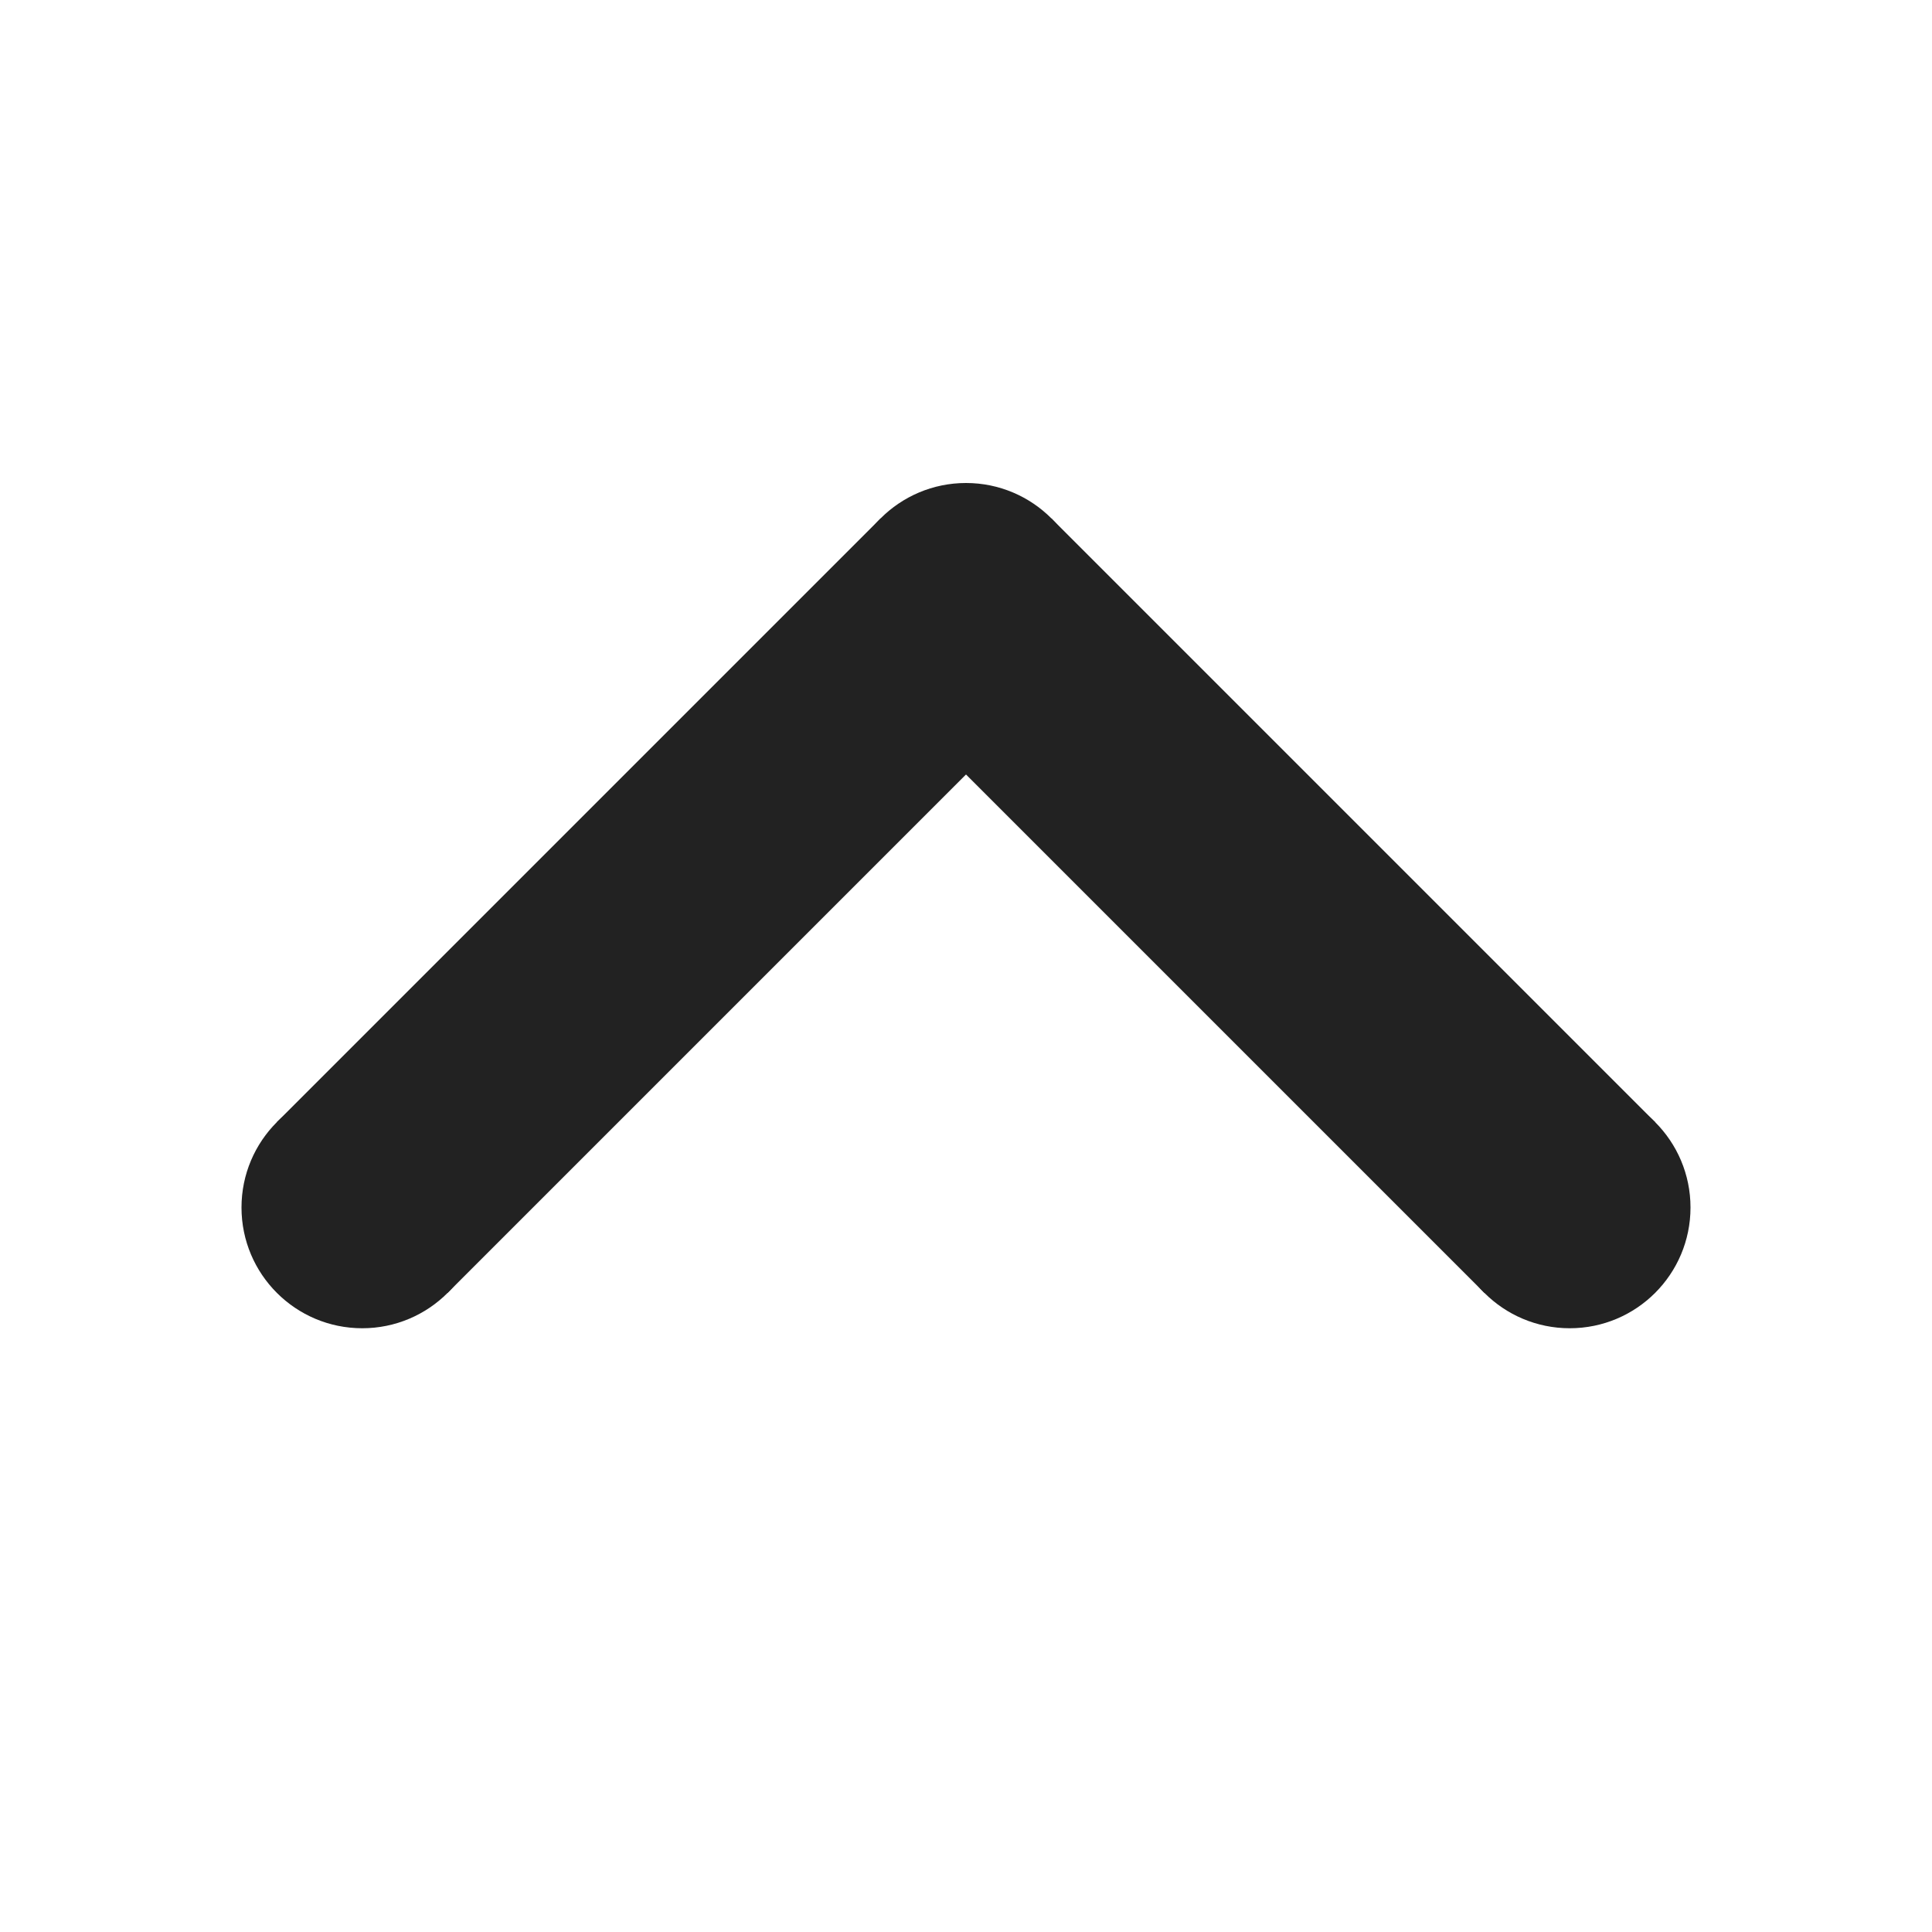
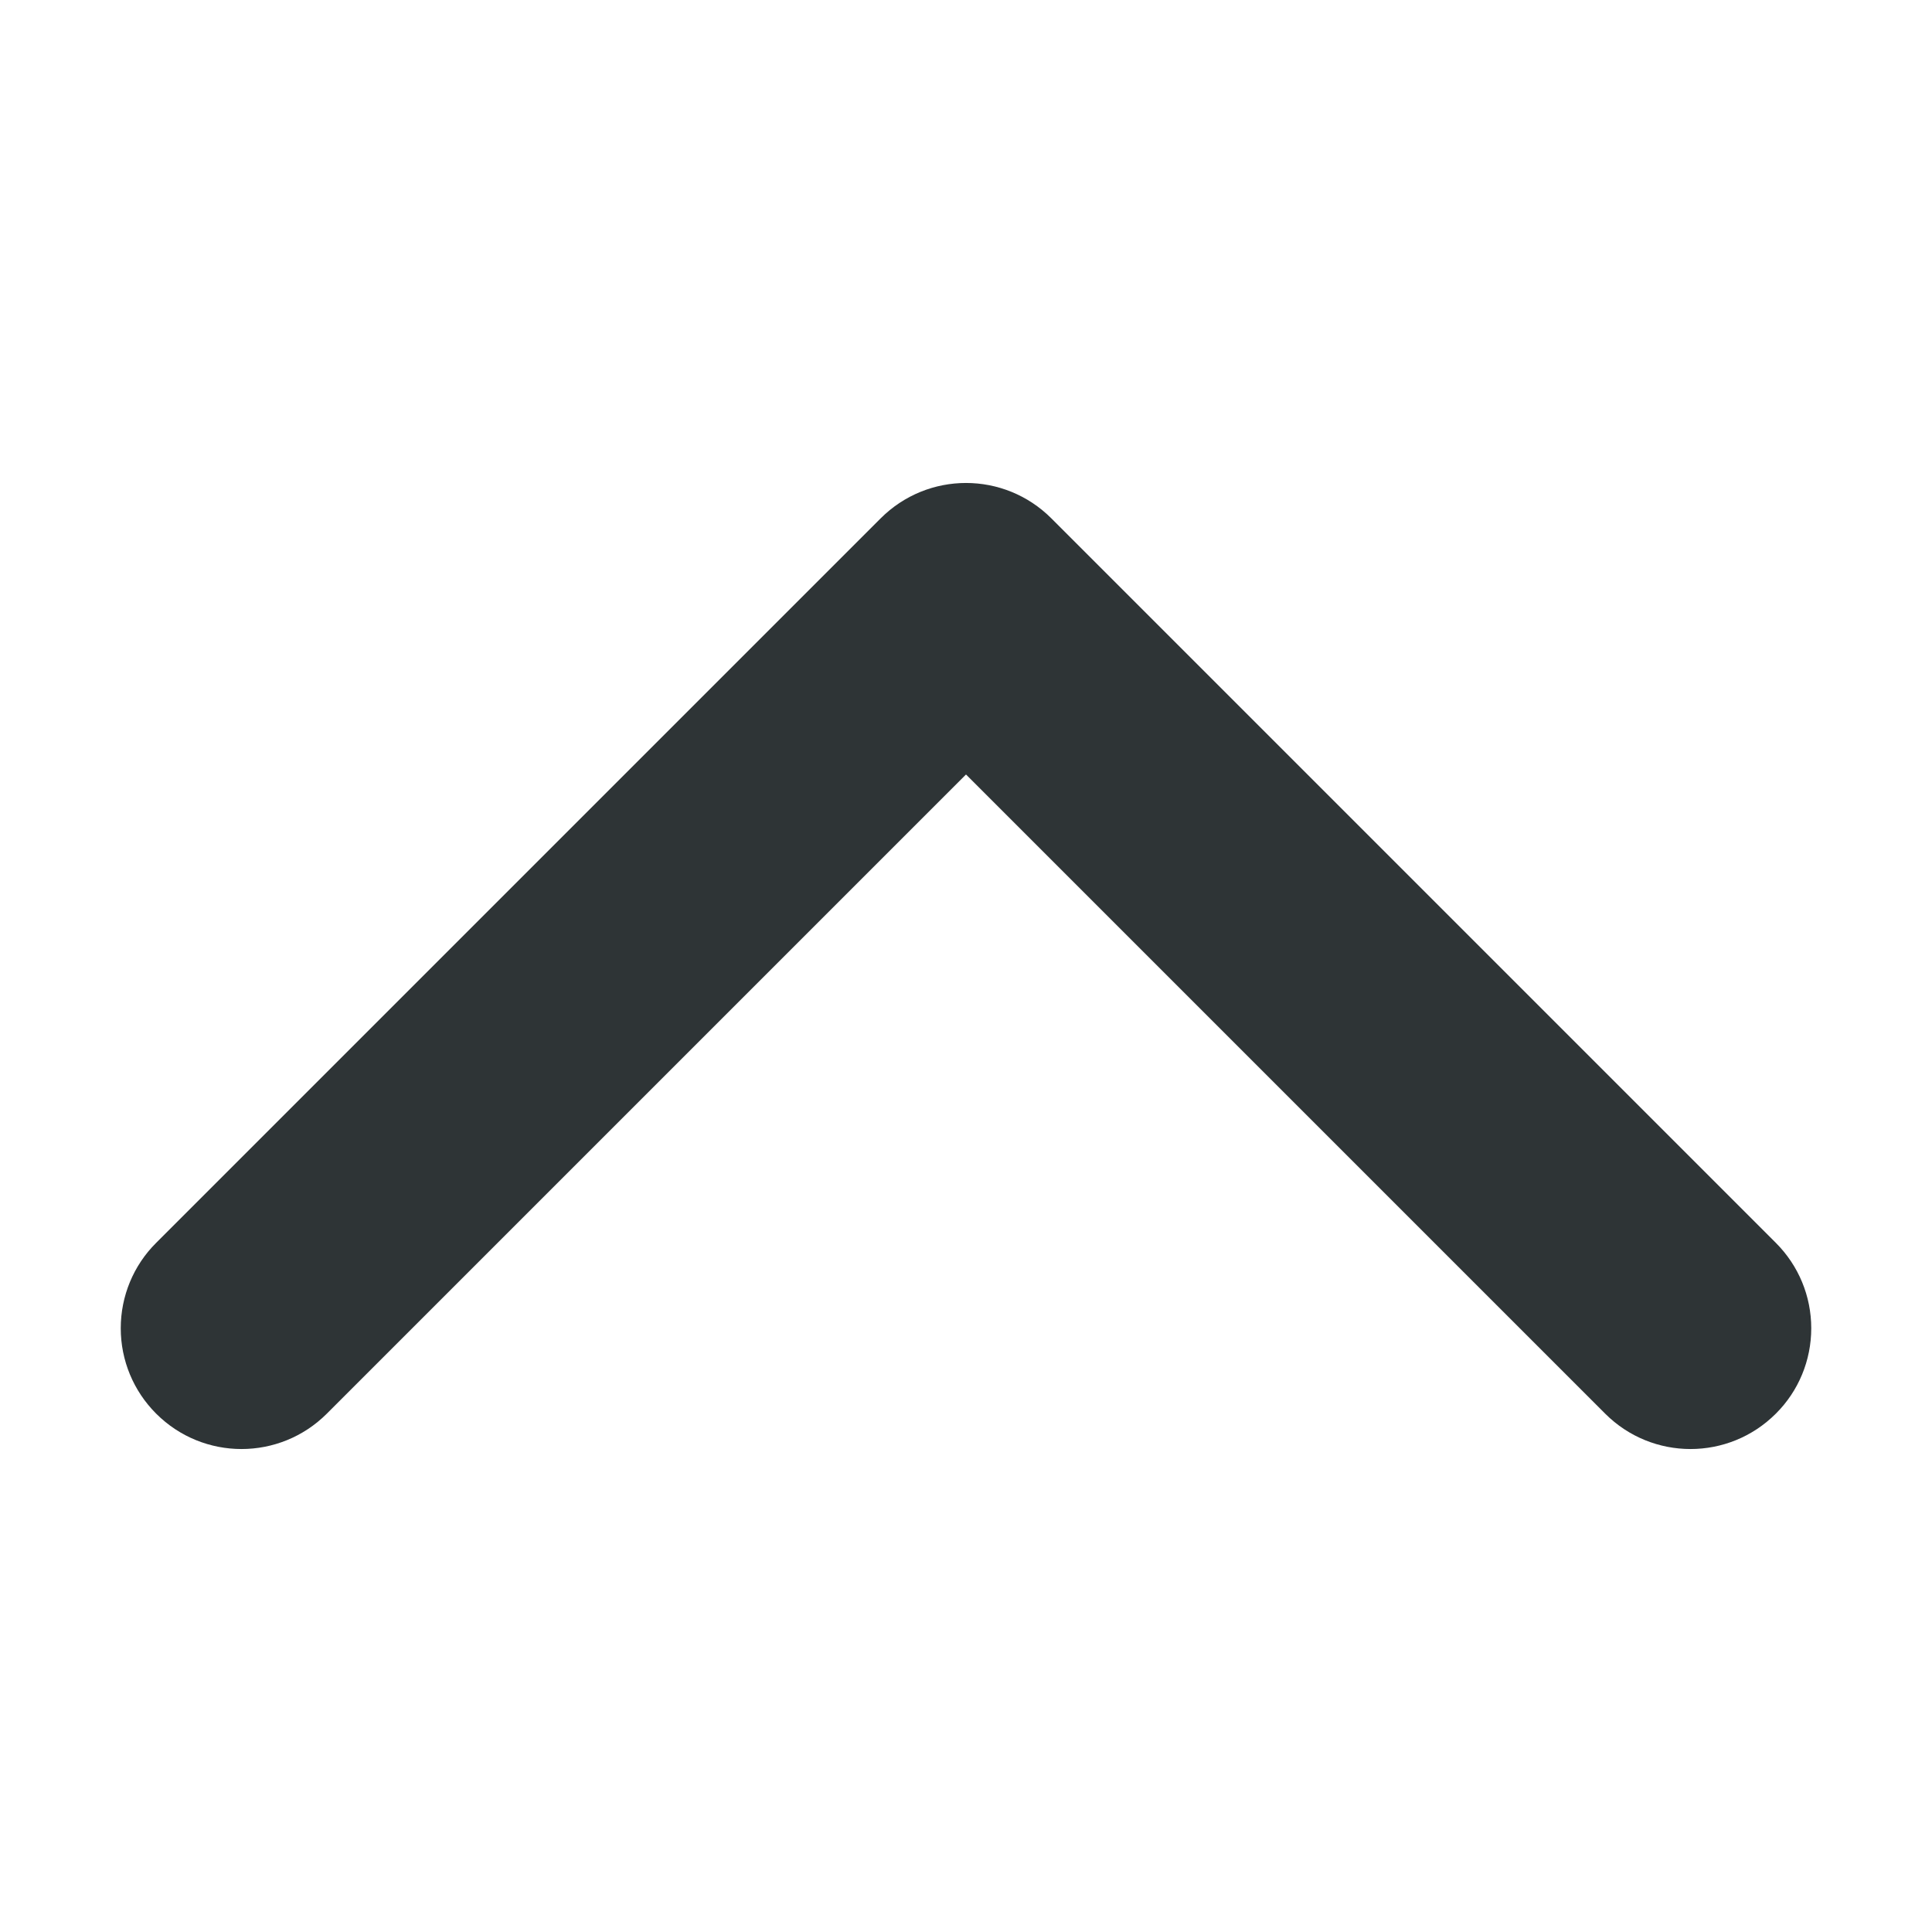
- <svg xmlns="http://www.w3.org/2000/svg" width="16" height="16" viewBox="0 0 16 16">
-   <g fill="#222222">
-     <path d="M 3.707 10.707 L 8.707 5.707 L 7.293 4.293 L 2.293 9.293 Z" />
-     <path d="M 7.293 5.707 L 12.293 10.707 L 13.707 9.293 L 8.707 4.293 Z" />
-     <circle cx="8" cy="5" r="1" />
-     <circle cx="3" cy="10" r="1" />
-     <circle cx="13" cy="10" r="1" />
-   </g>
+ <svg xmlns="http://www.w3.org/2000/svg" height="16px" viewBox="0 0 16 16" width="16px">
+   <path d="m 1 11 c 0 -0.266 0.105 -0.52 0.293 -0.707 l 6 -6 c 0.391 -0.391 1.023 -0.391 1.414 0 l 6 6 c 0.188 0.188 0.293 0.441 0.293 0.707 s -0.105 0.52 -0.293 0.707 c -0.391 0.391 -1.023 0.391 -1.414 0 l -5.293 -5.293 l -5.293 5.293 c -0.391 0.391 -1.023 0.391 -1.414 0 c -0.188 -0.188 -0.293 -0.441 -0.293 -0.707 z m 0 0" fill="#2e3436" />
</svg>
